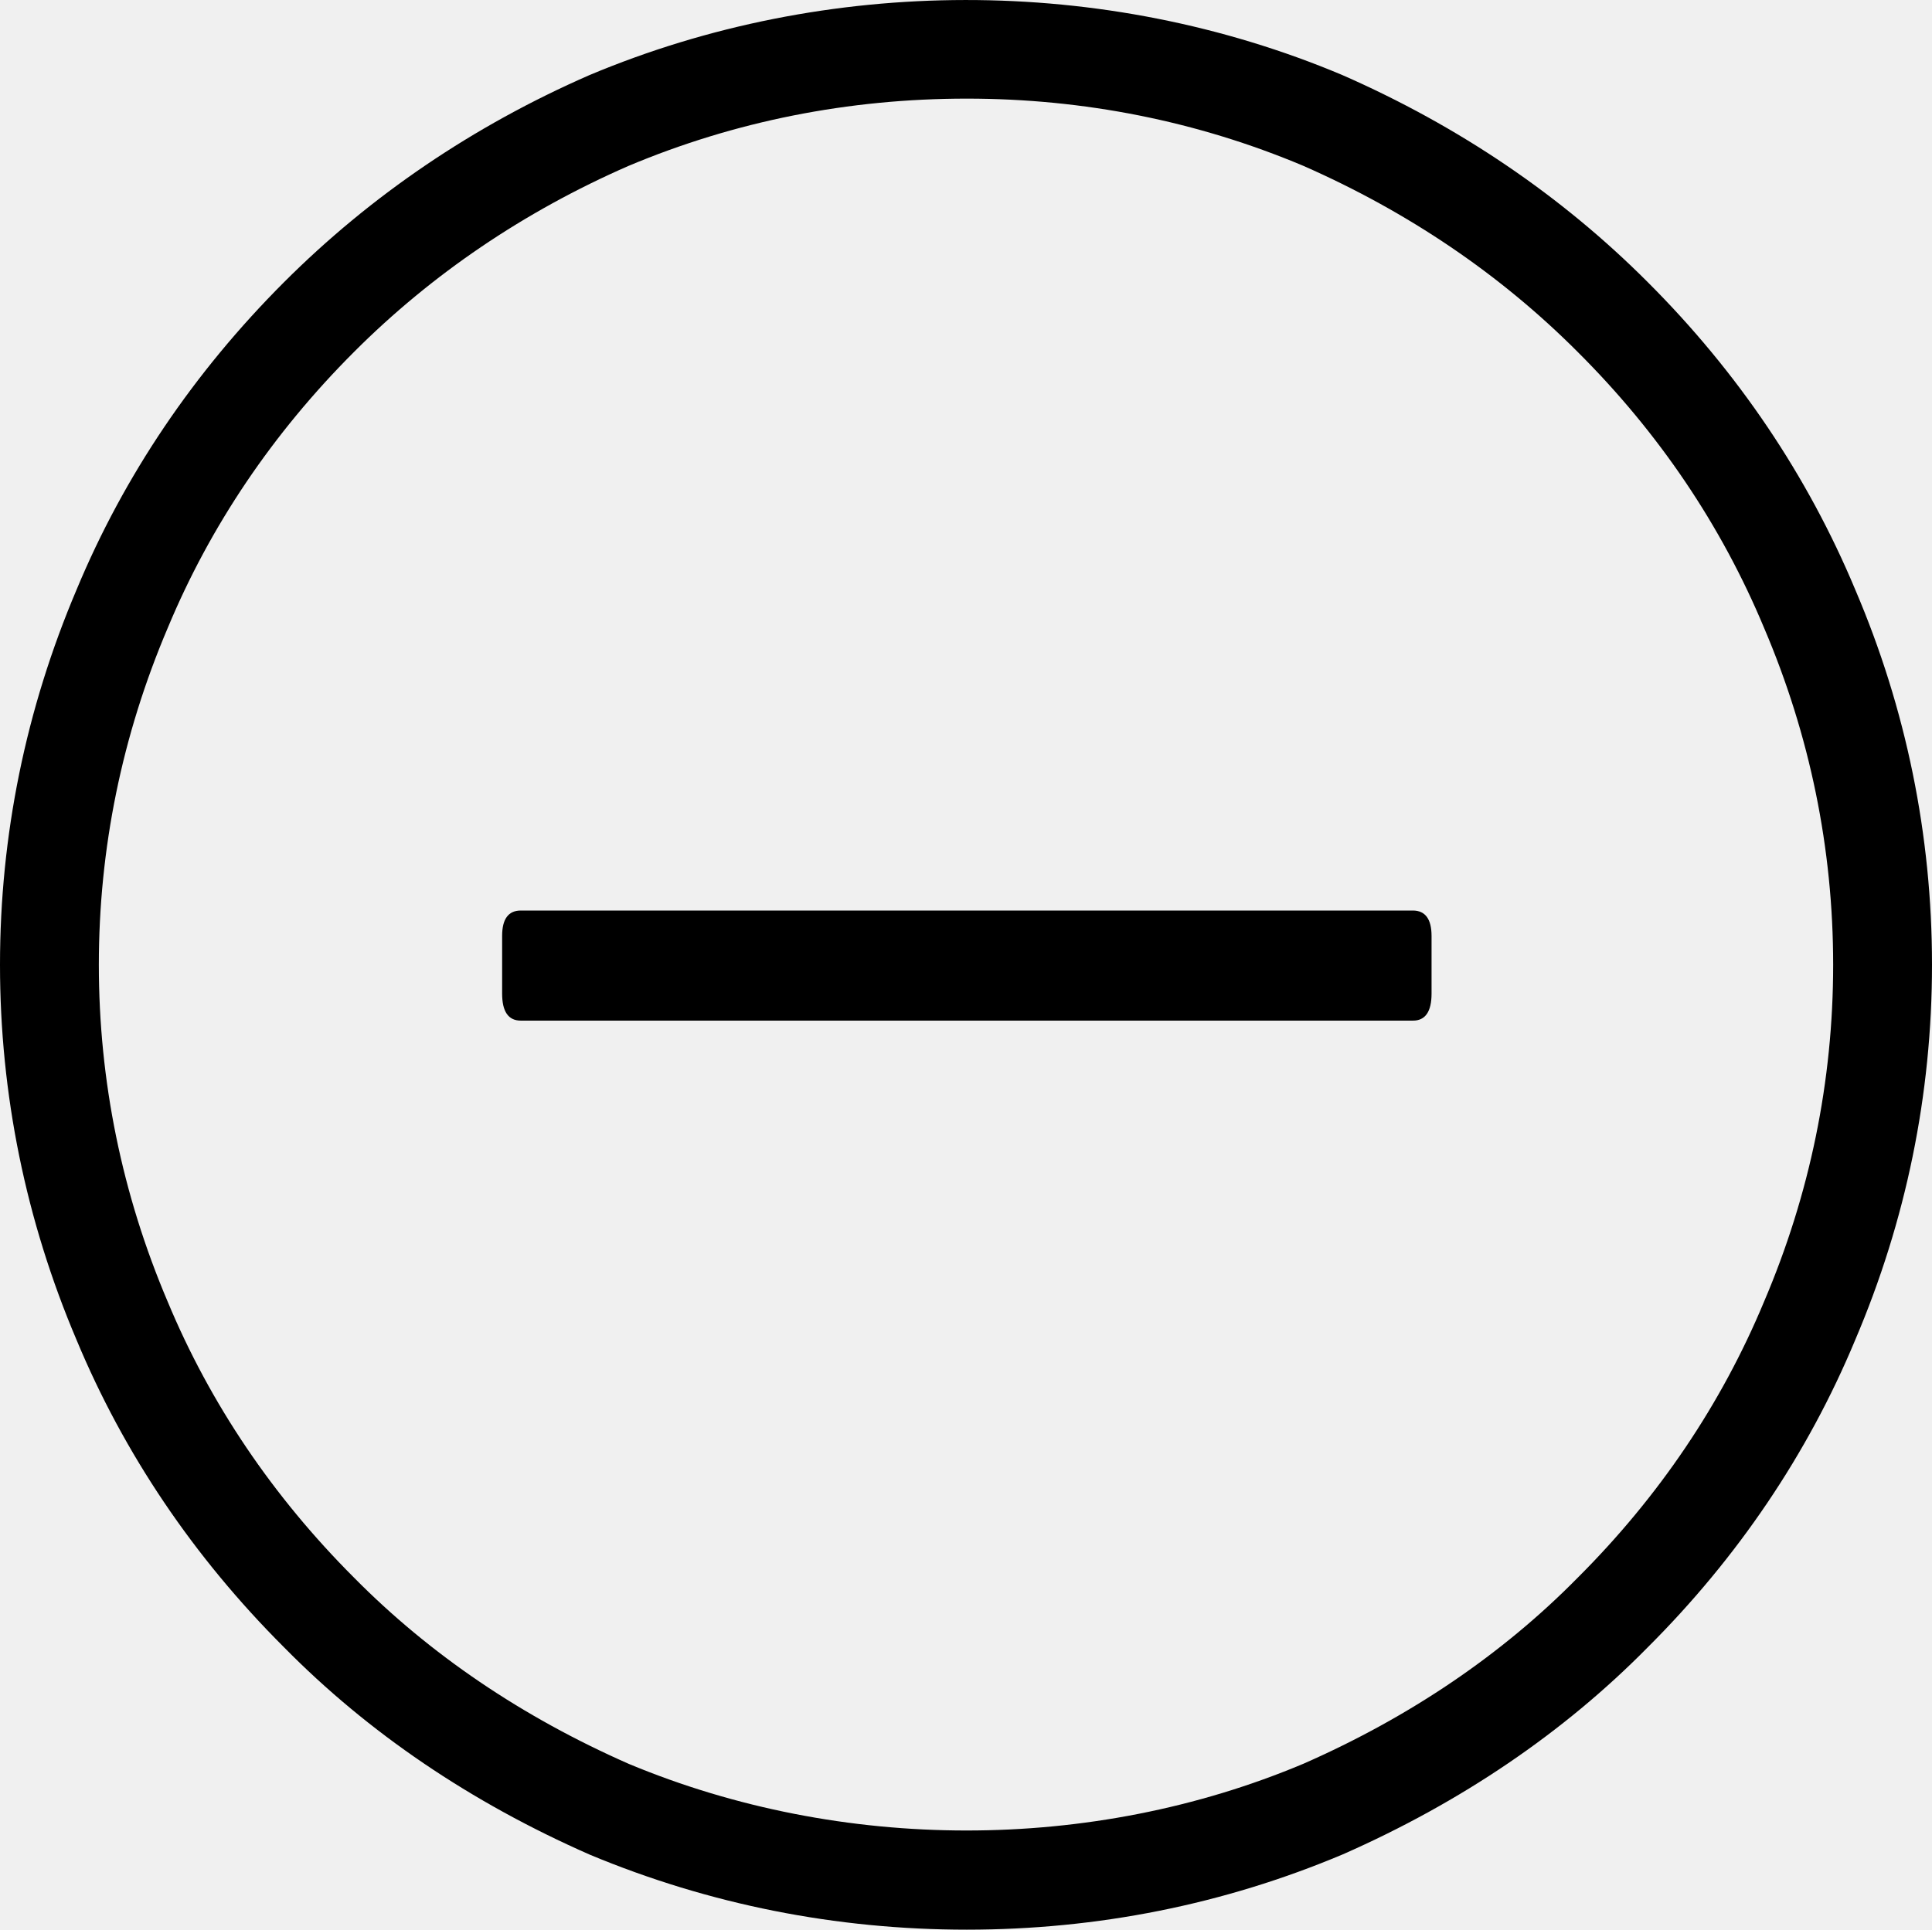
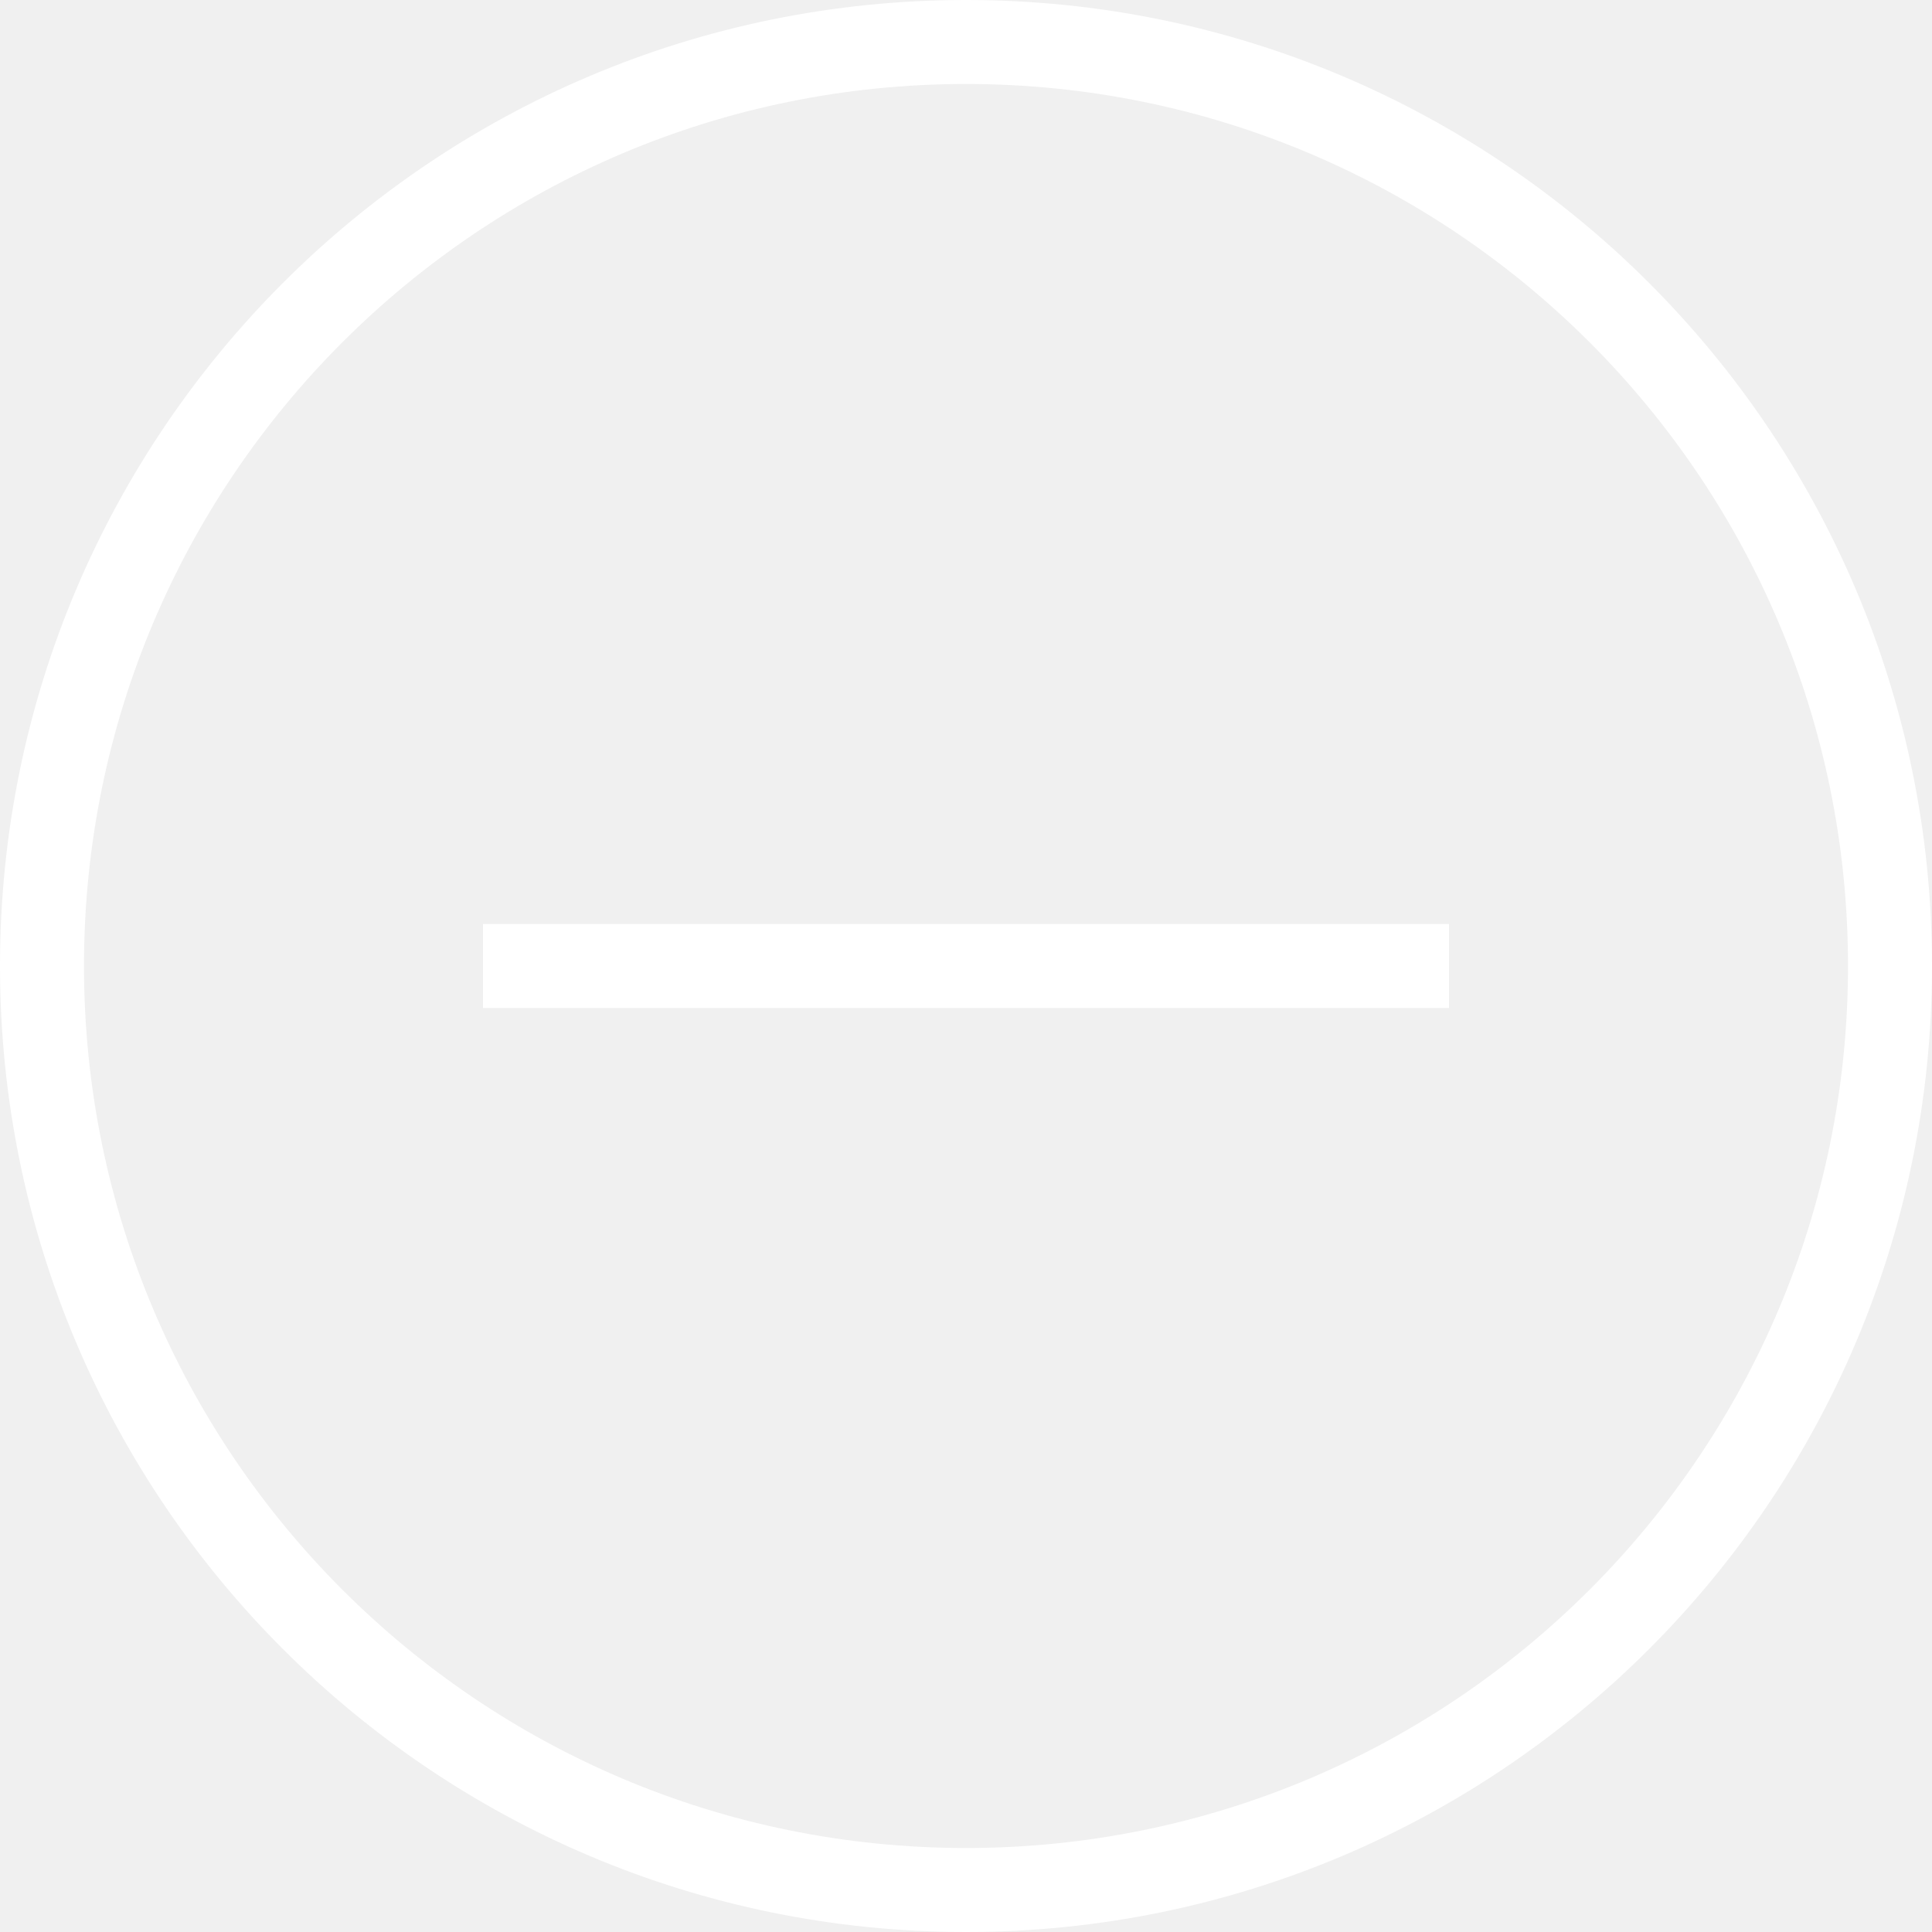
- <svg xmlns="http://www.w3.org/2000/svg" version="1.1" id="Layer_1" x="0px" y="0px" width="19.546px" height="19.527px" viewBox="0 0 19.546 19.527" enable-background="new 0 0 19.546 19.527" xml:space="preserve">
-   <g>
-     <g>
-       <g>
-         <path d="M9.781,19.527c-1.323,0-2.605-0.255-3.812-0.758c-1.206-0.53-2.245-1.235-3.098-2.102     c-0.912-0.911-1.618-1.958-2.097-3.109C0.261,12.35,0,11.072,0,9.763s0.261-2.587,0.776-3.799     C1.254,4.816,1.96,3.769,2.874,2.855C3.75,1.979,4.788,1.274,5.961,0.761c2.403-1.011,5.207-1.017,7.616-0.003     c1.184,0.519,2.222,1.224,3.094,2.098c0.911,0.91,1.617,1.958,2.099,3.112c0.515,1.206,0.776,2.484,0.776,3.795     s-0.262,2.589-0.778,3.799c-0.479,1.15-1.186,2.198-2.098,3.108c-0.849,0.862-1.888,1.568-3.085,2.095     C12.382,19.272,11.104,19.527,9.781,19.527z M9.781,0.998c-1.197,0-2.349,0.229-3.425,0.682C5.304,2.14,4.368,2.774,3.581,3.562     c-0.821,0.821-1.454,1.76-1.883,2.79C1.234,7.442,1,8.588,1,9.763s0.234,2.321,0.696,3.408c0.43,1.033,1.064,1.972,1.885,2.793     c0.767,0.777,1.702,1.411,2.782,1.886c2.149,0.896,4.681,0.901,6.826-0.003c1.073-0.472,2.008-1.105,2.771-1.88     c0.823-0.821,1.456-1.76,1.886-2.793c0.465-1.089,0.7-2.235,0.7-3.411s-0.235-2.321-0.698-3.407     c-0.432-1.037-1.065-1.976-1.885-2.793c-0.783-0.786-1.719-1.42-2.78-1.886C12.114,1.227,10.967,0.998,9.781,0.998z" />
-       </g>
-     </g>
-     <path d="M14.483,10.055V9.471c0-0.171-0.064-0.257-0.189-0.257H5.269c-0.126,0-0.189,0.086-0.189,0.257v0.583   c0,0.183,0.063,0.274,0.189,0.274h9.025C14.419,10.329,14.483,10.238,14.483,10.055z" />
-   </g>
+ <svg xmlns="http://www.w3.org/2000/svg" width="23" height="23" viewBox="0 0 23 23">
+   <circle cx="11.5" cy="11.5" r="11" stroke="#fff" stroke-width="1" fill="transparent" />
+   <line x1="5.75" y1="11.5" x2="17.25" y2="11.5" stroke="#fff" stroke-width="1" />
</svg>
